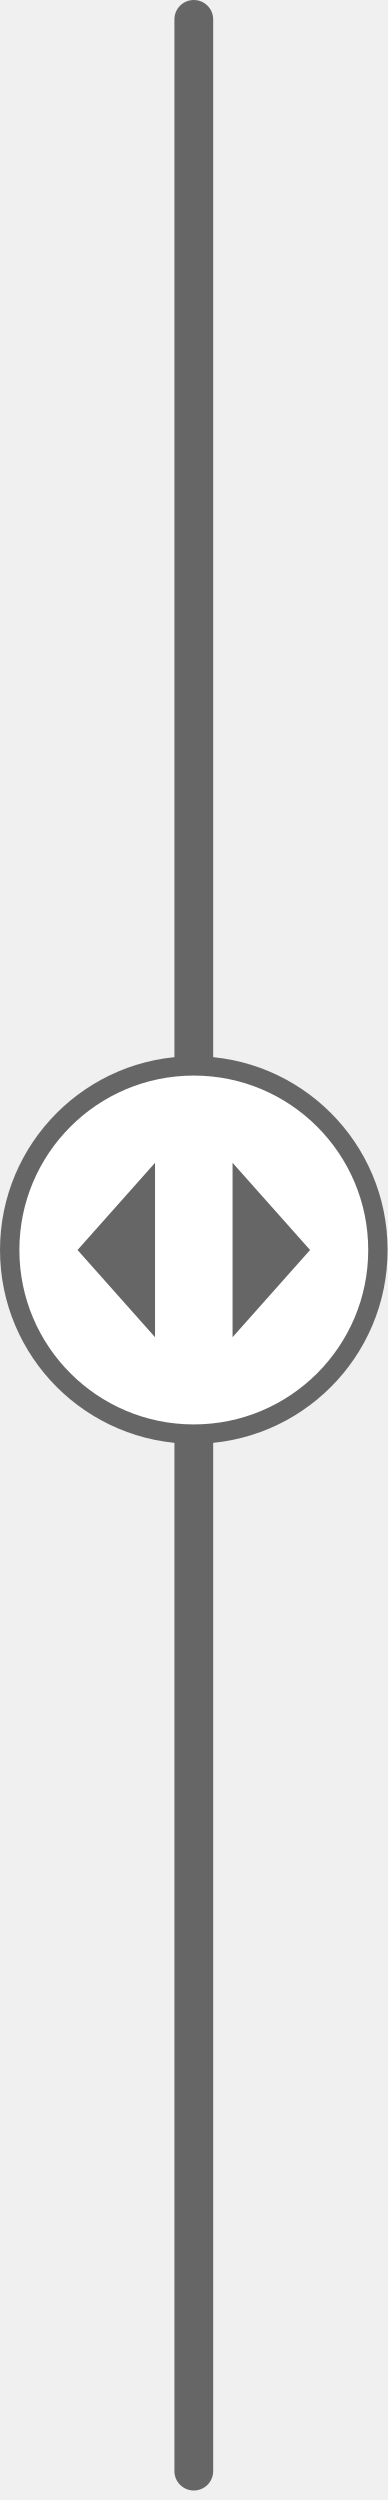
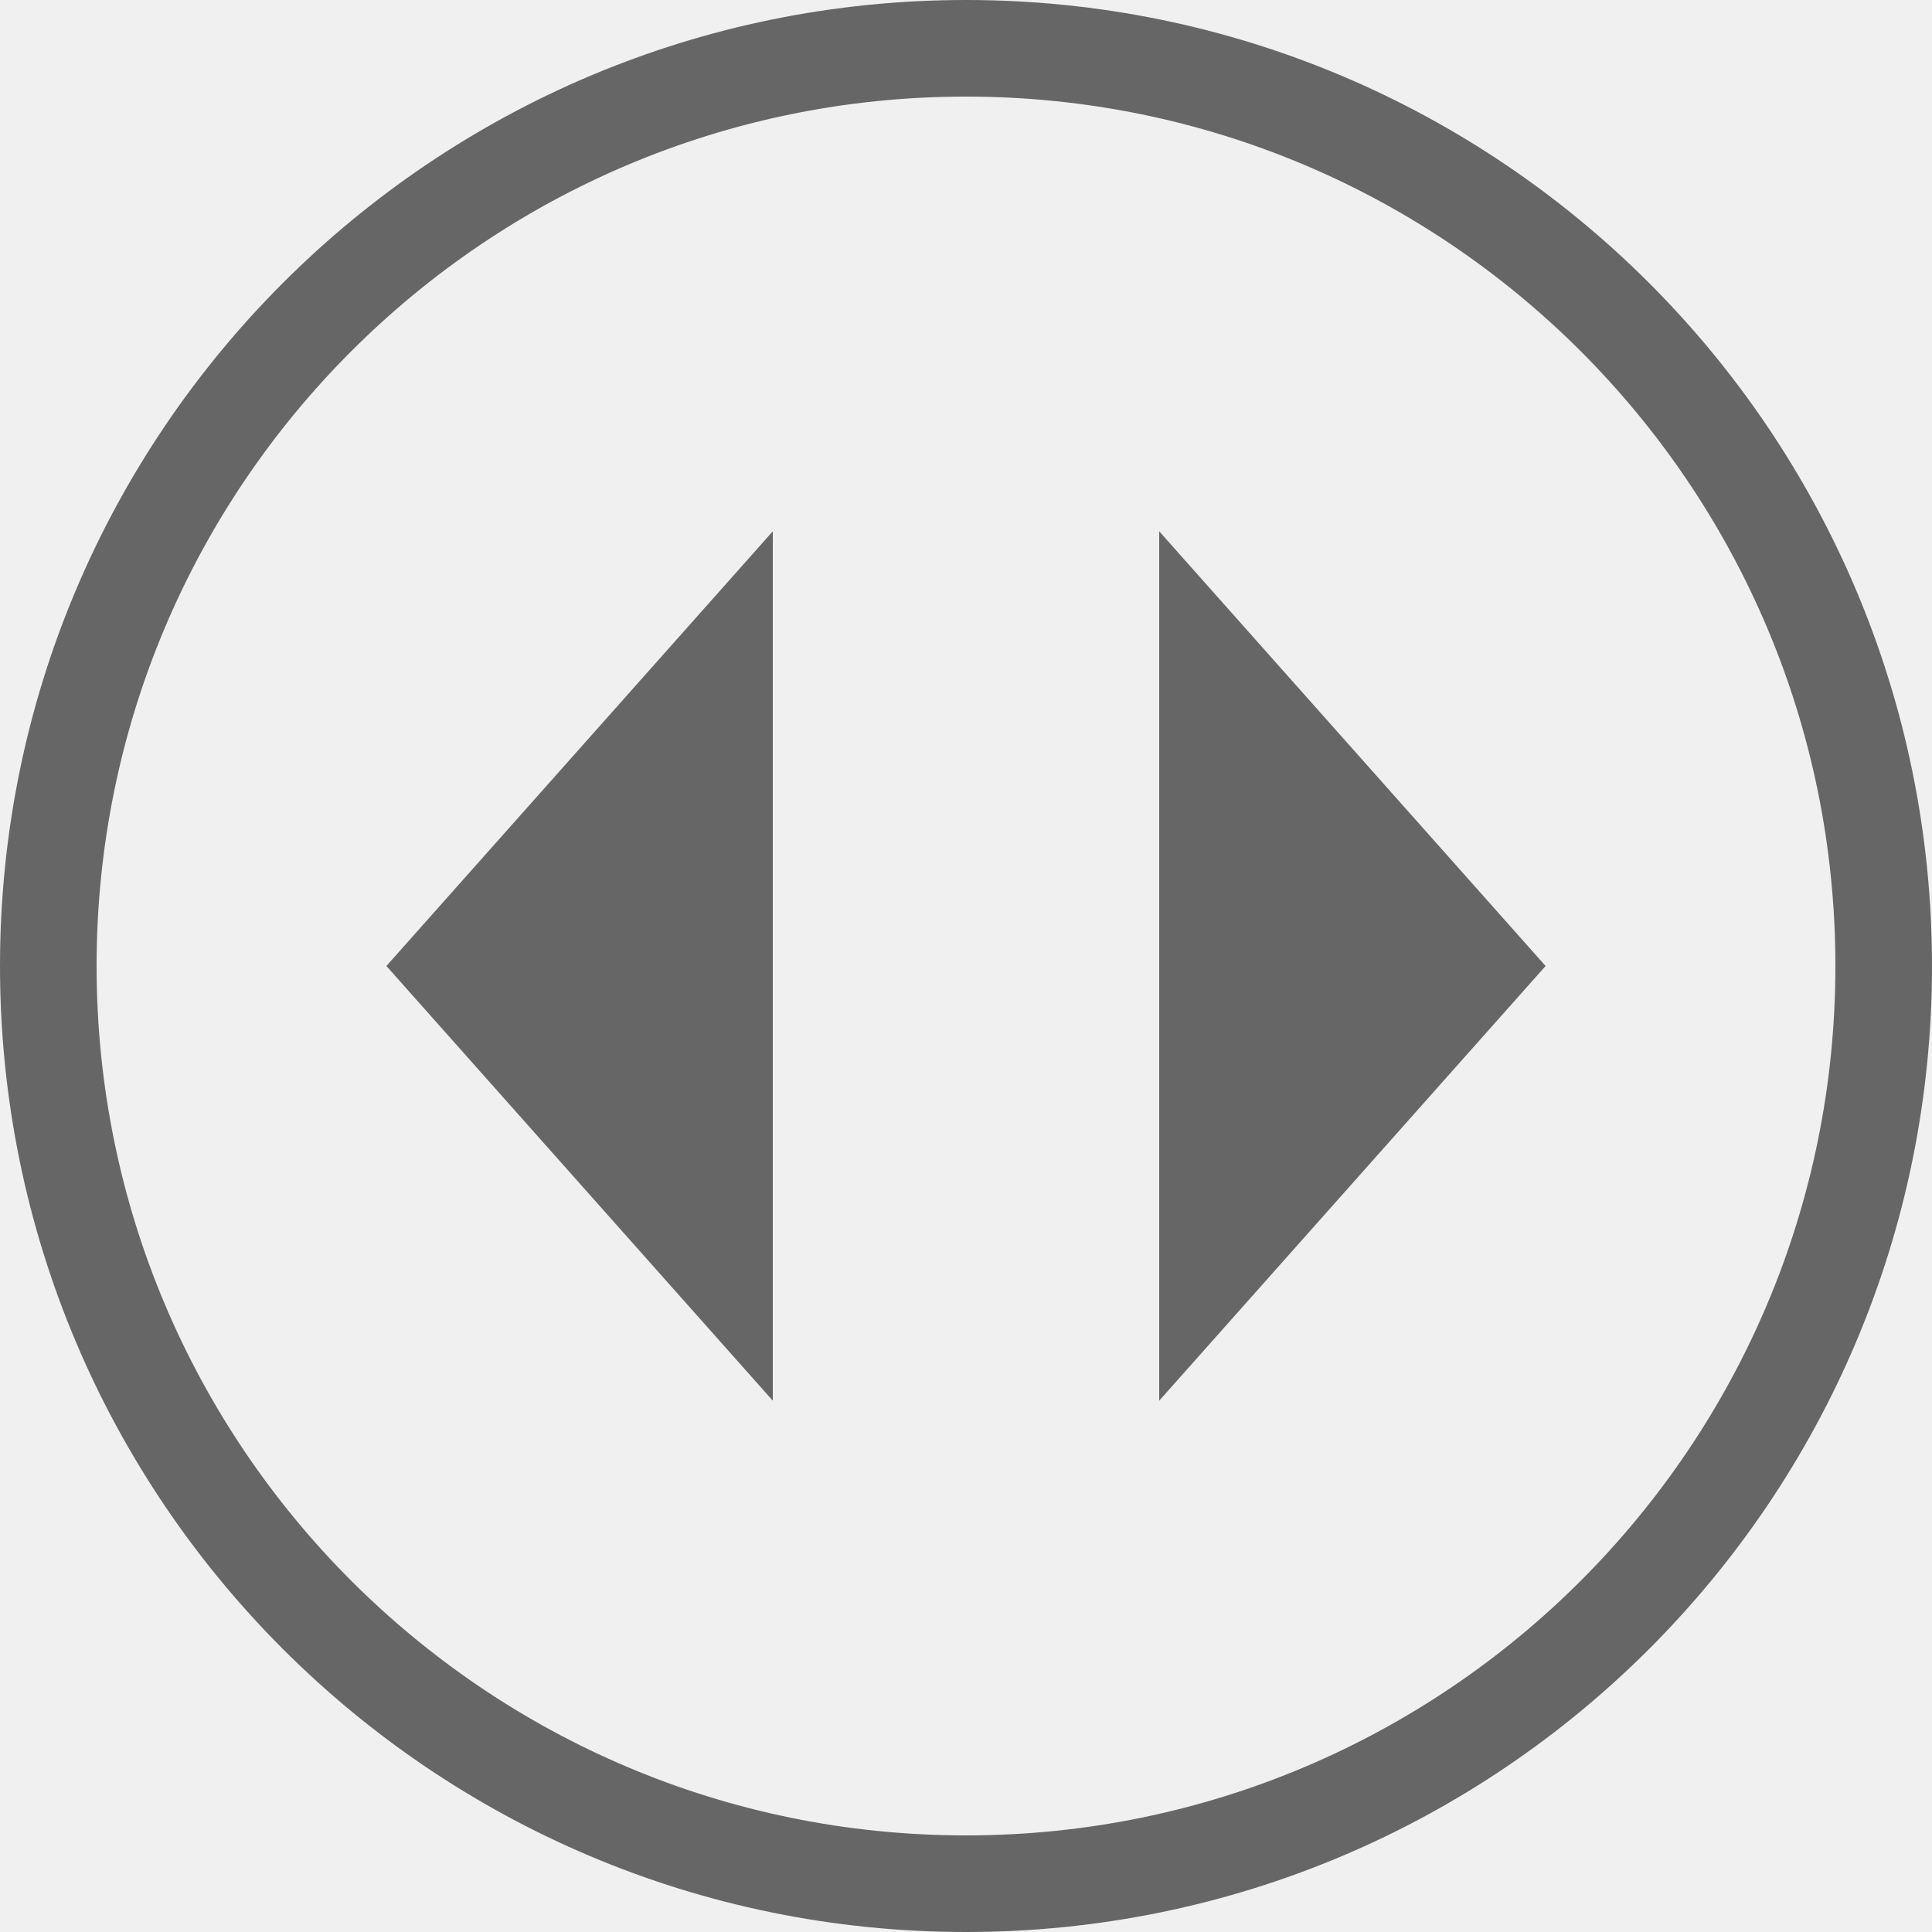
- <svg xmlns="http://www.w3.org/2000/svg" viewBox="0 0 40 258" fill="none">
-   <rect x="18" width="4" height="257.02" rx="2" fill="#666" />
-   <rect x="1" y="110" width="38" height="38" rx="19" fill="#fff" />
-   <rect x="1" y="110" width="38" height="38" rx="19" stroke="#666" stroke-width="2" />
-   <path d="m16 120-8 9 8 9v-18Zm16 9-8-9v18l8-9Z" fill="#666" />
+ <svg xmlns="http://www.w3.org/2000/svg" viewBox="0 0 40 40" style="enable-background:new 0 0 40 40" xml:space="preserve">
+   <path d="M20 1a19 19 0 1 1 0 38 19 19 0 1 1 0-38z" style="fill:none;stroke:#666;stroke-width:2" />
+   <path d="m16 11-8 9 8 9v-18zm16 9-8-9v18l8-9z" style="fill:#666" />
</svg>
